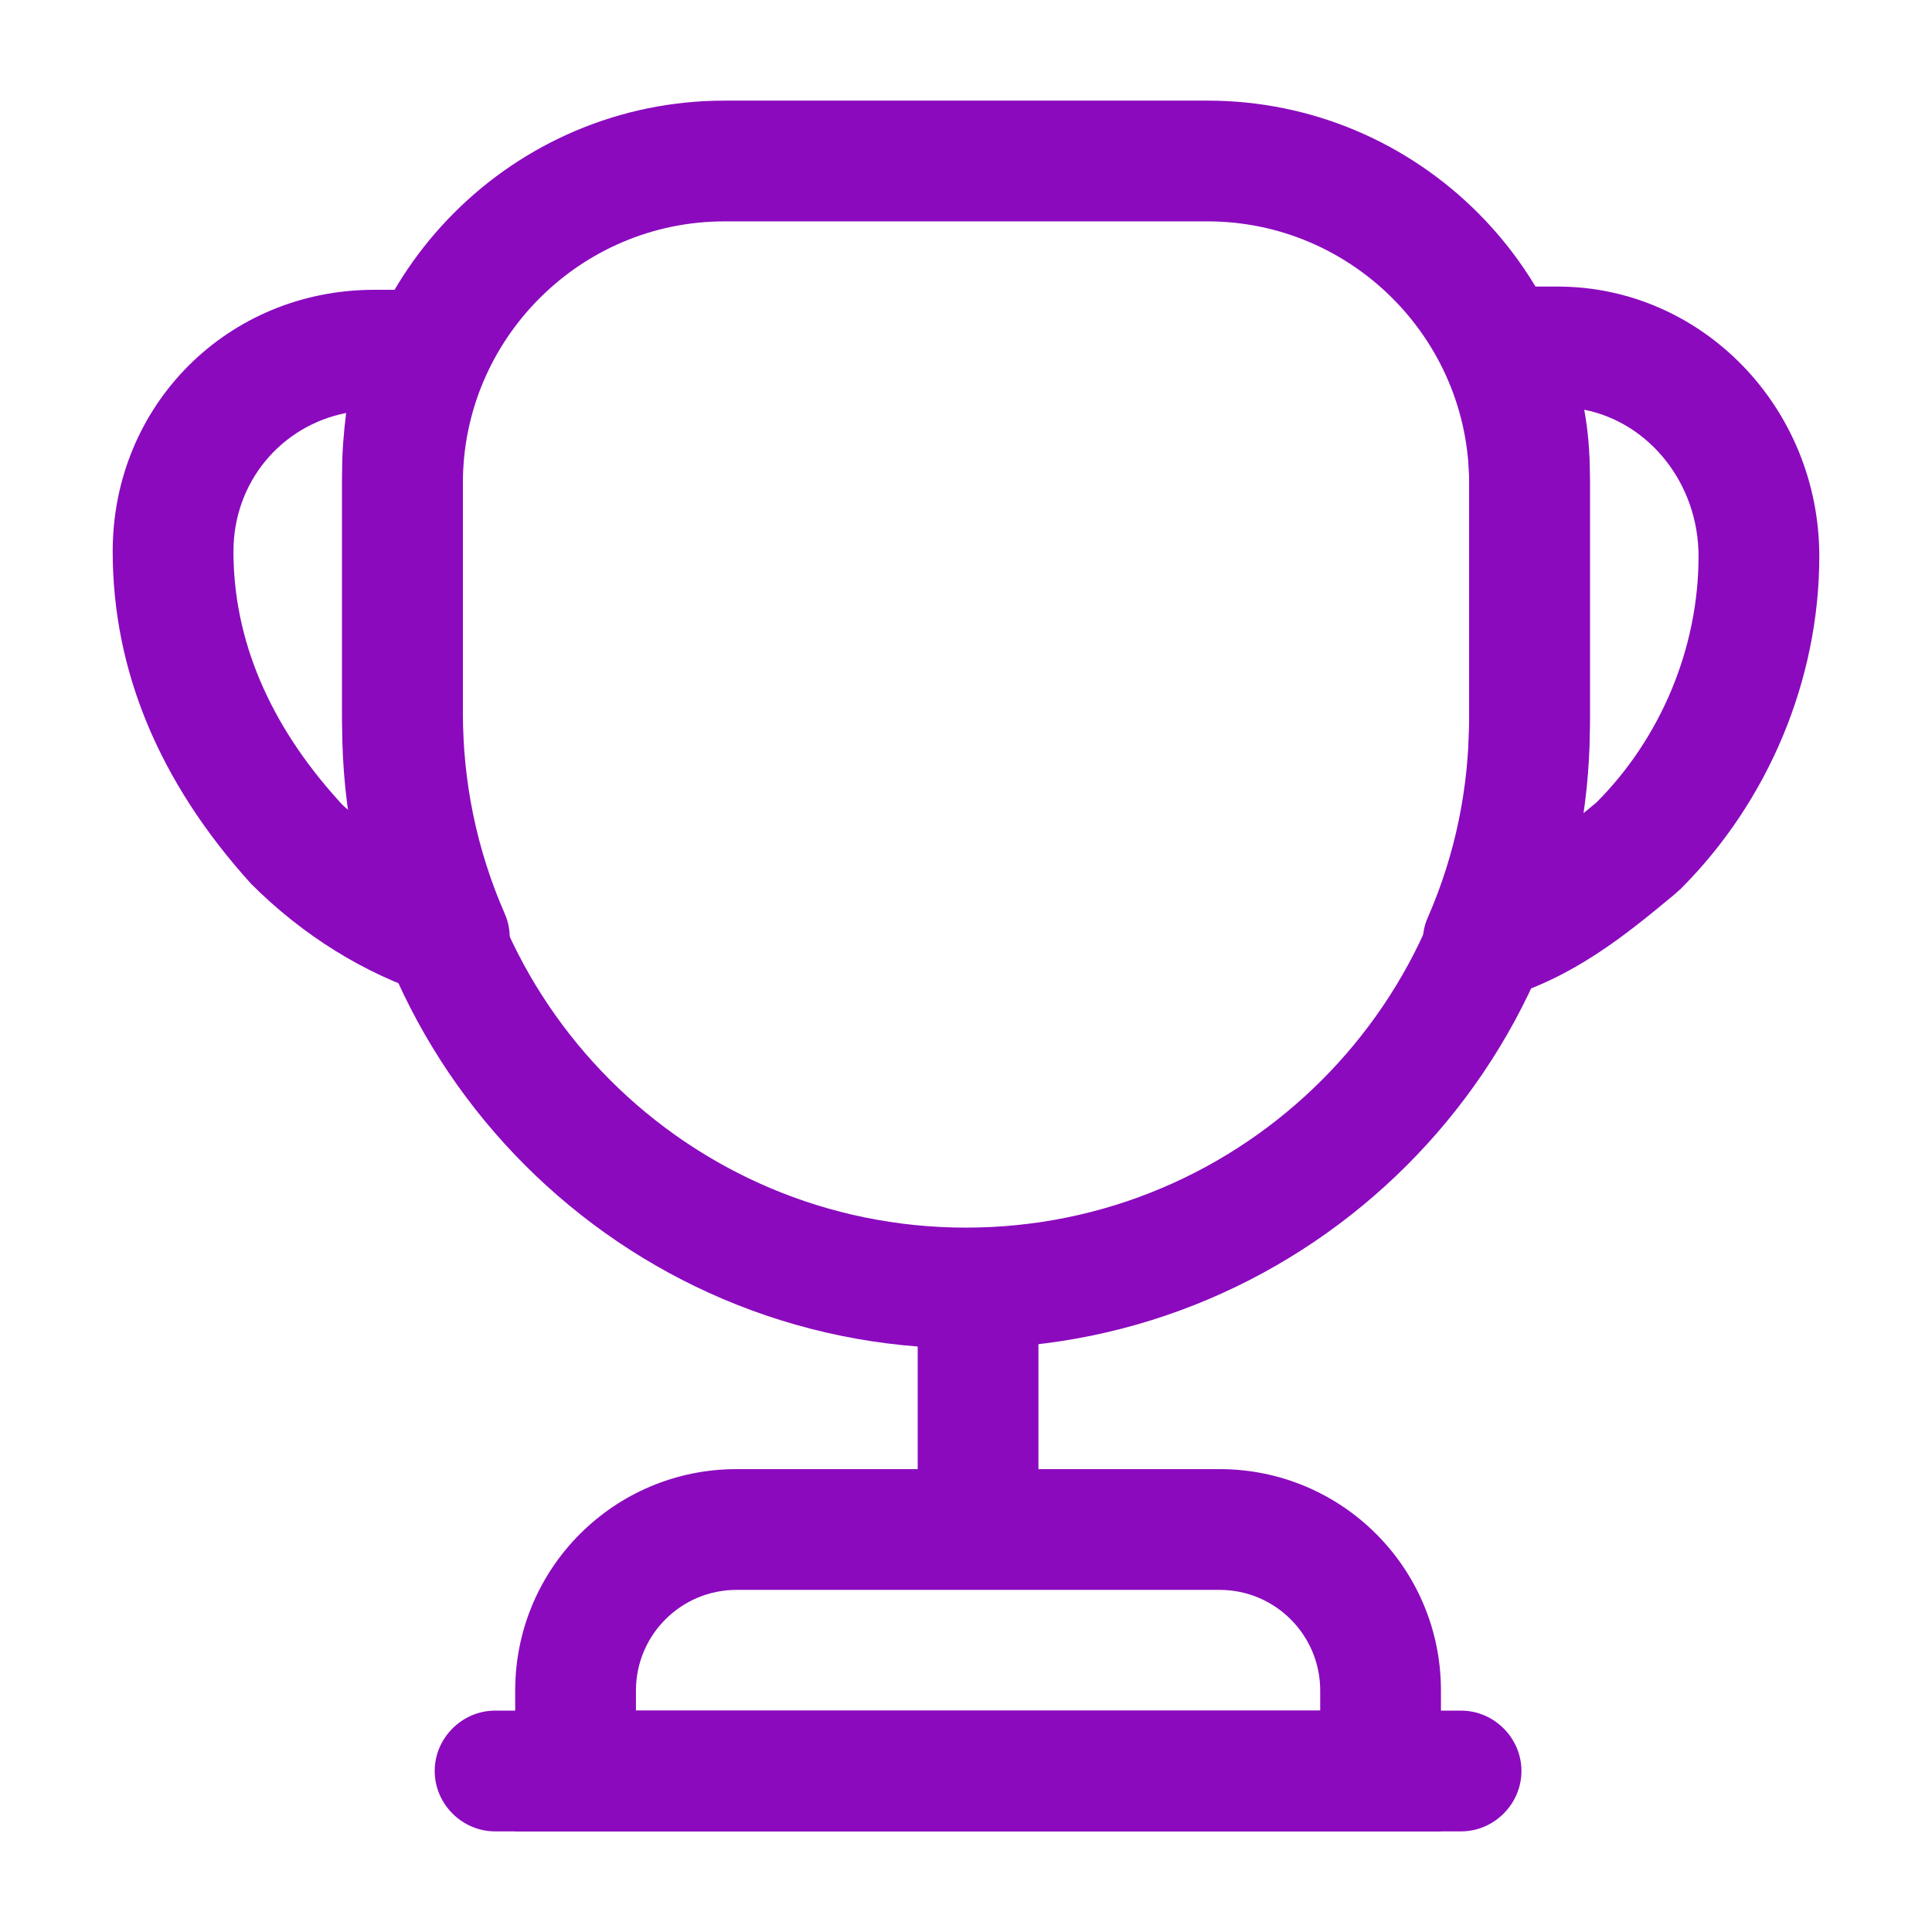
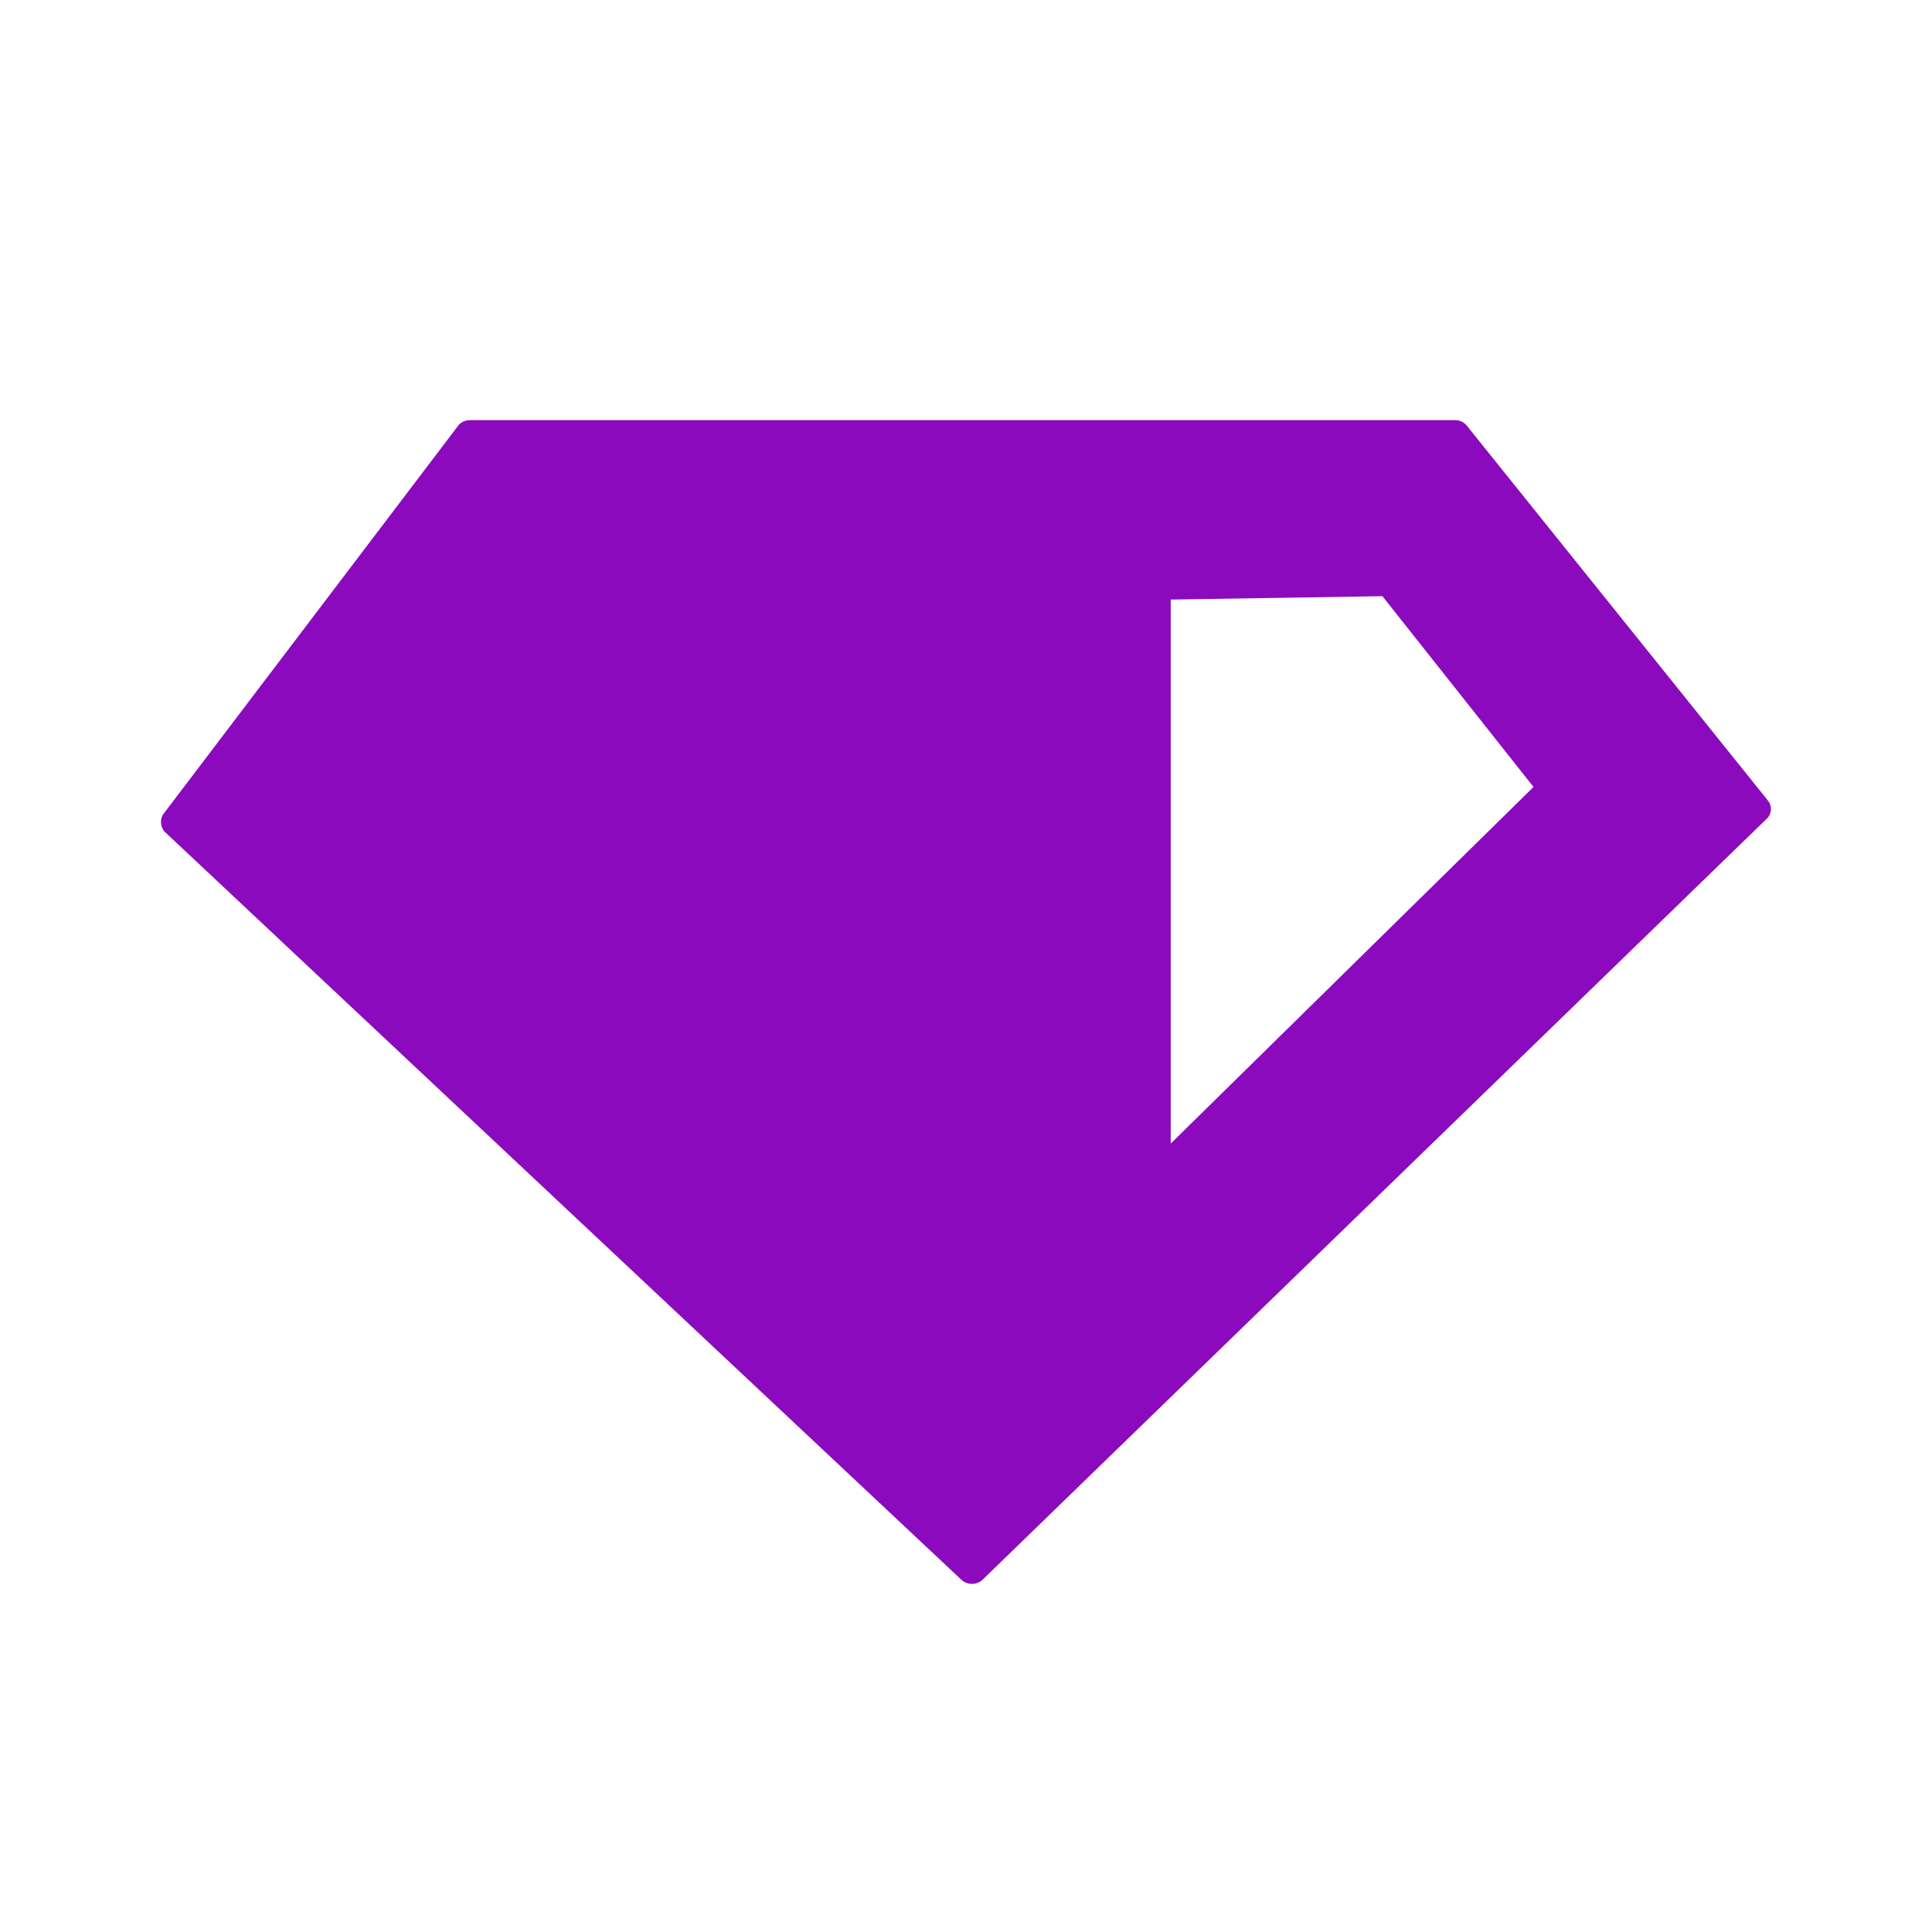
- <svg xmlns="http://www.w3.org/2000/svg" width="24" height="24" viewBox="0 0 24 24" fill="none">
-   <path d="M12.15 19.35C11.74 19.35 11.4 19.01 11.4 18.6V16.5C11.4 16.09 11.74 15.75 12.15 15.75C12.56 15.75 12.9 16.09 12.9 16.5V18.6C12.9 19.01 12.56 19.35 12.15 19.35Z" fill="#8B0ABE" />
-   <path d="M17.9 22.75H6.4V21C6.4 19.48 7.63 18.25 9.15 18.25H15.15C16.67 18.25 17.9 19.48 17.9 21V22.75ZM7.9 21.25H16.4V21C16.4 20.31 15.84 19.75 15.15 19.75H9.15C8.46 19.75 7.9 20.31 7.9 21V21.25V21.25Z" fill="#8B0ABE" />
-   <path d="M18.15 22.75H6.15C5.74 22.75 5.4 22.41 5.4 22C5.4 21.59 5.74 21.25 6.15 21.25H18.15C18.56 21.25 18.9 21.59 18.9 22C18.9 22.41 18.56 22.75 18.15 22.75Z" fill="#8B0ABE" />
-   <path d="M18.43 12.44C18.22 12.44 18.01 12.35 17.86 12.18C17.67 11.96 17.62 11.65 17.74 11.39C18.08 10.61 18.25 9.78 18.25 8.91V5.91C18.25 5.56 18.19 5.22 18.07 4.86C18.06 4.83 18.05 4.79 18.04 4.75C18.01 4.6 18 4.45 18 4.31C18 3.9 18.34 3.56 18.75 3.56H19.35C21.14 3.56 22.6 5.06 22.6 6.91C22.6 8.44 21.97 9.95 20.88 11.04C20.86 11.06 20.8 11.11 20.79 11.12C20.2 11.61 19.53 12.16 18.63 12.41C18.56 12.43 18.5 12.44 18.43 12.44ZM19.68 5.09C19.73 5.36 19.75 5.64 19.75 5.91V8.91C19.75 9.32 19.72 9.71 19.66 10.11C19.72 10.06 19.77 10.02 19.83 9.97C20.63 9.17 21.1 8.05 21.1 6.91C21.1 6.01 20.49 5.25 19.68 5.09Z" fill="#8B0ABE" />
-   <path d="M5.58 12.4C5.5 12.4 5.43 12.39 5.35 12.36C4.53 12.1 3.76 11.62 3.12 10.98C1.97 9.71 1.4 8.32 1.4 6.85C1.4 5.03 2.83 3.6 4.65 3.6H5.3C5.55 3.6 5.79 3.73 5.93 3.94C6.07 4.15 6.09 4.42 5.99 4.65C5.83 5.01 5.75 5.42 5.75 5.85V8.85C5.75 9.71 5.92 10.55 6.27 11.35C6.39 11.62 6.33 11.93 6.14 12.15C5.99 12.31 5.79 12.4 5.58 12.4ZM4.3 5.13C3.49 5.29 2.9 5.99 2.9 6.85C2.9 7.94 3.34 8.99 4.21 9.95C4.25 10 4.3 10.04 4.35 10.08C4.28 9.67 4.25 9.26 4.25 8.85V5.85C4.25 5.61 4.27 5.37 4.3 5.13Z" fill="#8B0ABE" />
-   <path d="M12 16.75C7.73 16.75 4.25 13.27 4.25 9V6C4.25 3.38 6.38 1.25 9 1.25H15C17.62 1.25 19.75 3.38 19.75 6V9C19.75 13.27 16.27 16.75 12 16.75ZM9 2.75C7.21 2.75 5.75 4.21 5.75 6V9C5.75 12.45 8.55 15.25 12 15.25C15.45 15.25 18.25 12.45 18.25 9V6C18.25 4.21 16.79 2.75 15 2.75H9Z" fill="#8B0ABE" />
+ <svg xmlns="http://www.w3.org/2000/svg" viewBox="0 0 24 24" fill="none" class="inline-block h-6 w-6 mr-2">
+   <path fill-rule="evenodd" clip-rule="evenodd" d="M5.69 5.29 2.039 10.1c-.06.07-.044.17 0 .226l9.902 9.297c.074.07.192.07.266 0l9.74-9.452a.166.166 0 0 0 .015-.226l-3.74-4.656a.185.185 0 0 0-.147-.07H5.837a.185.185 0 0 0-.147.07Zm8.853 8.916V7.448l2.63-.042 1.877 2.37-4.507 4.43Z" fill="#8B0ABE" />
</svg>
